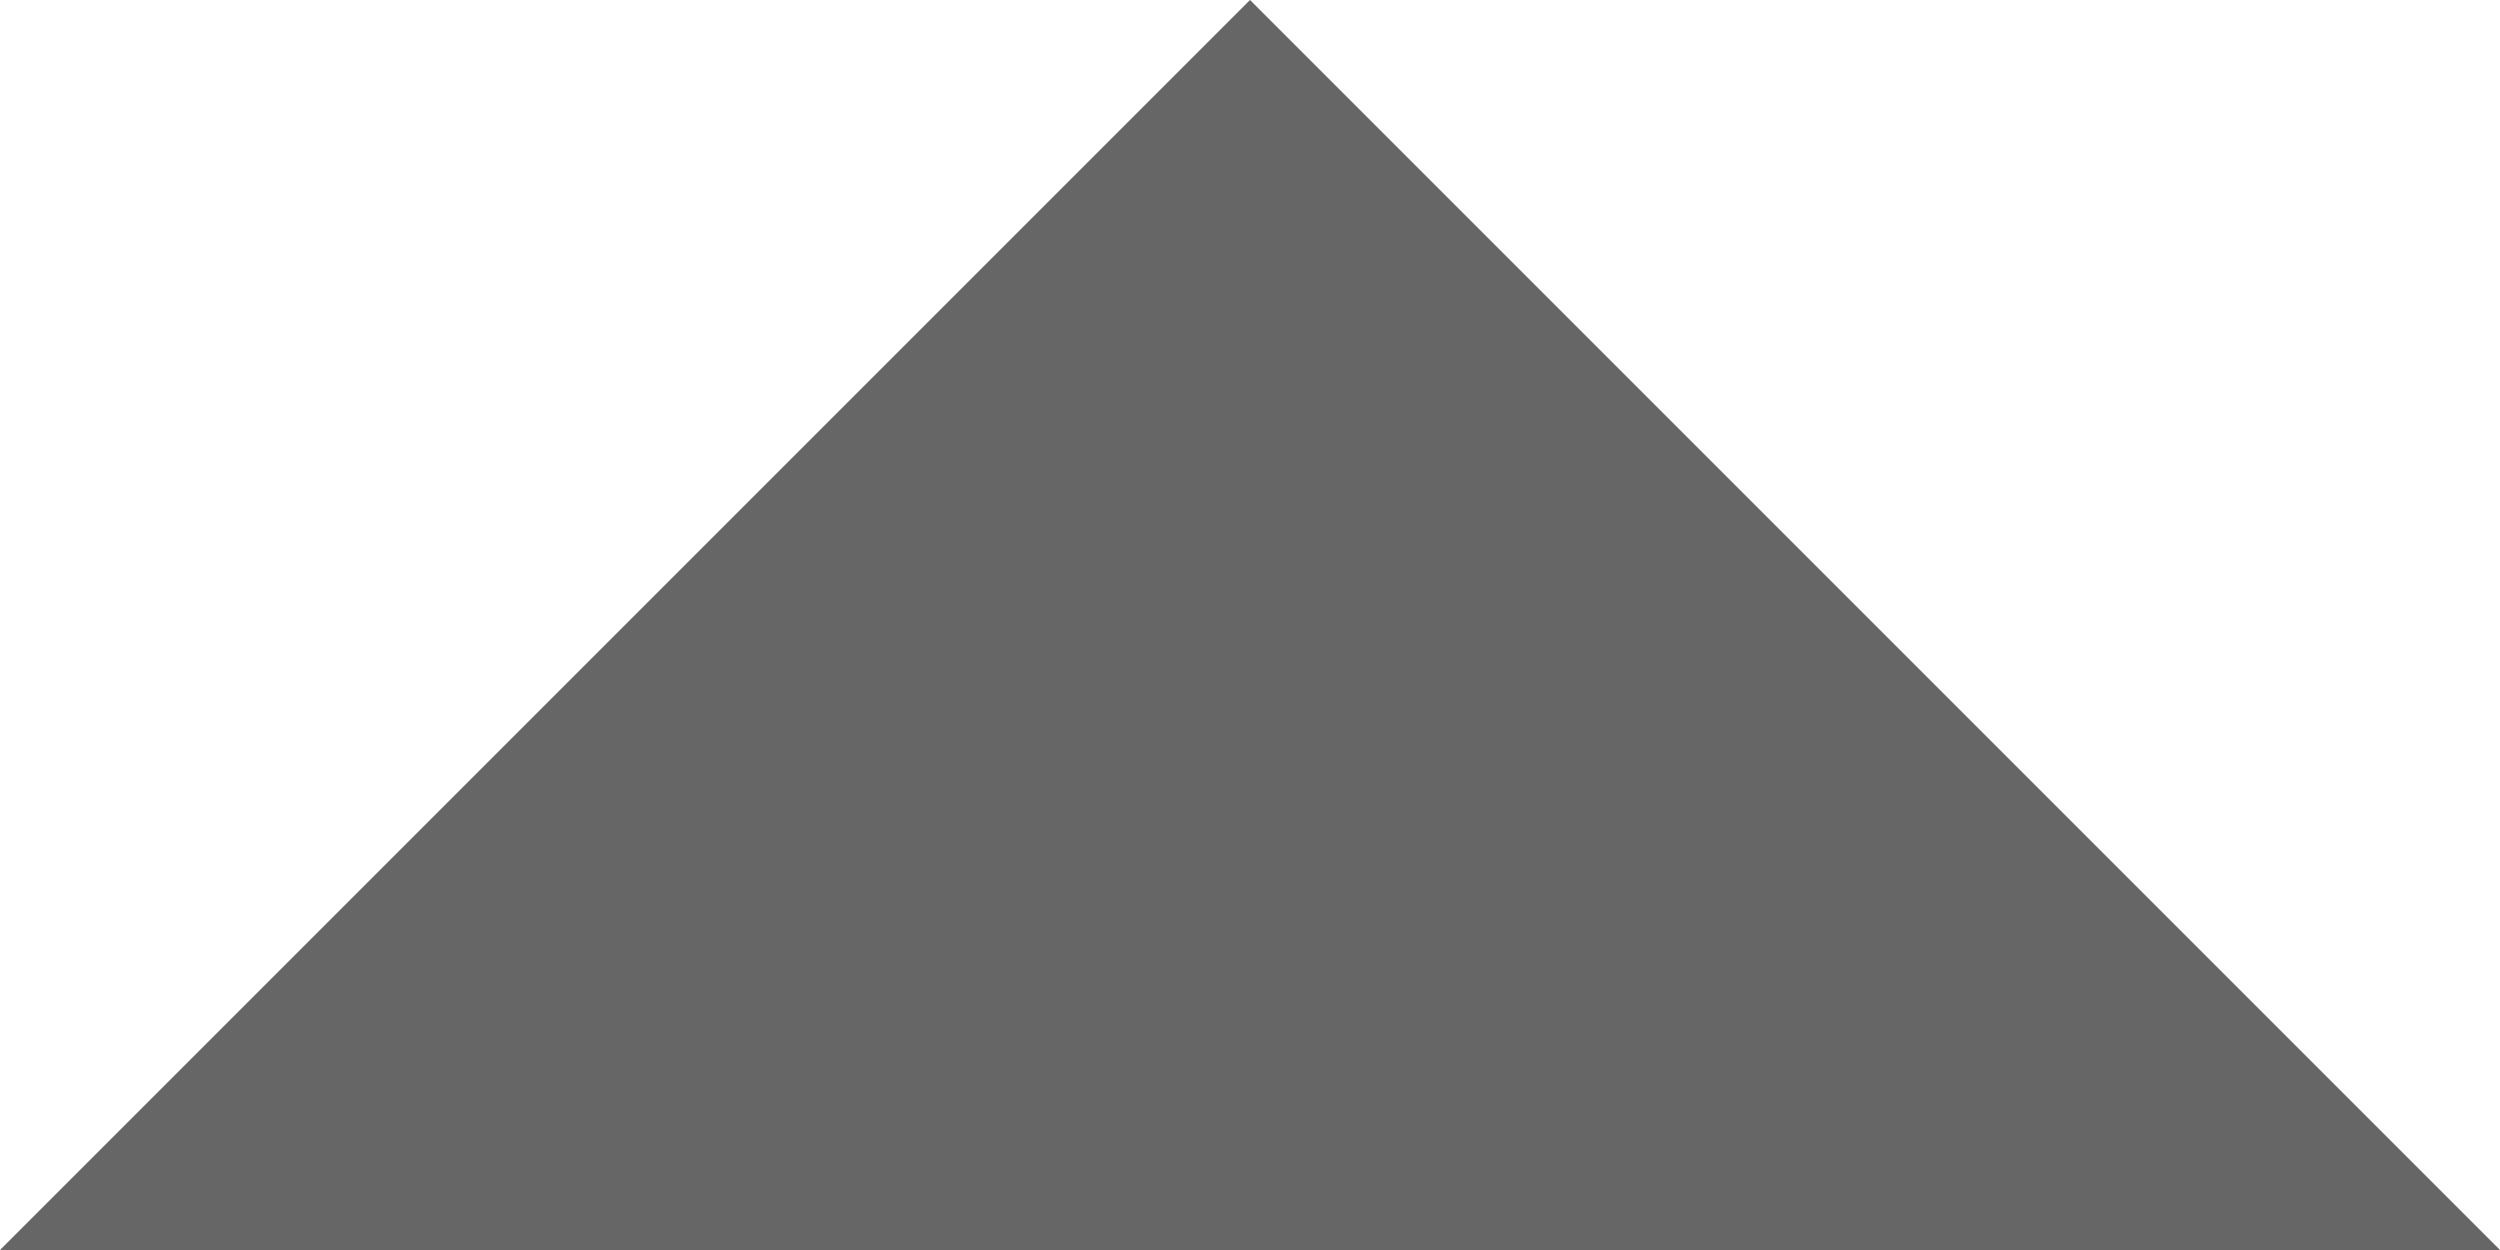
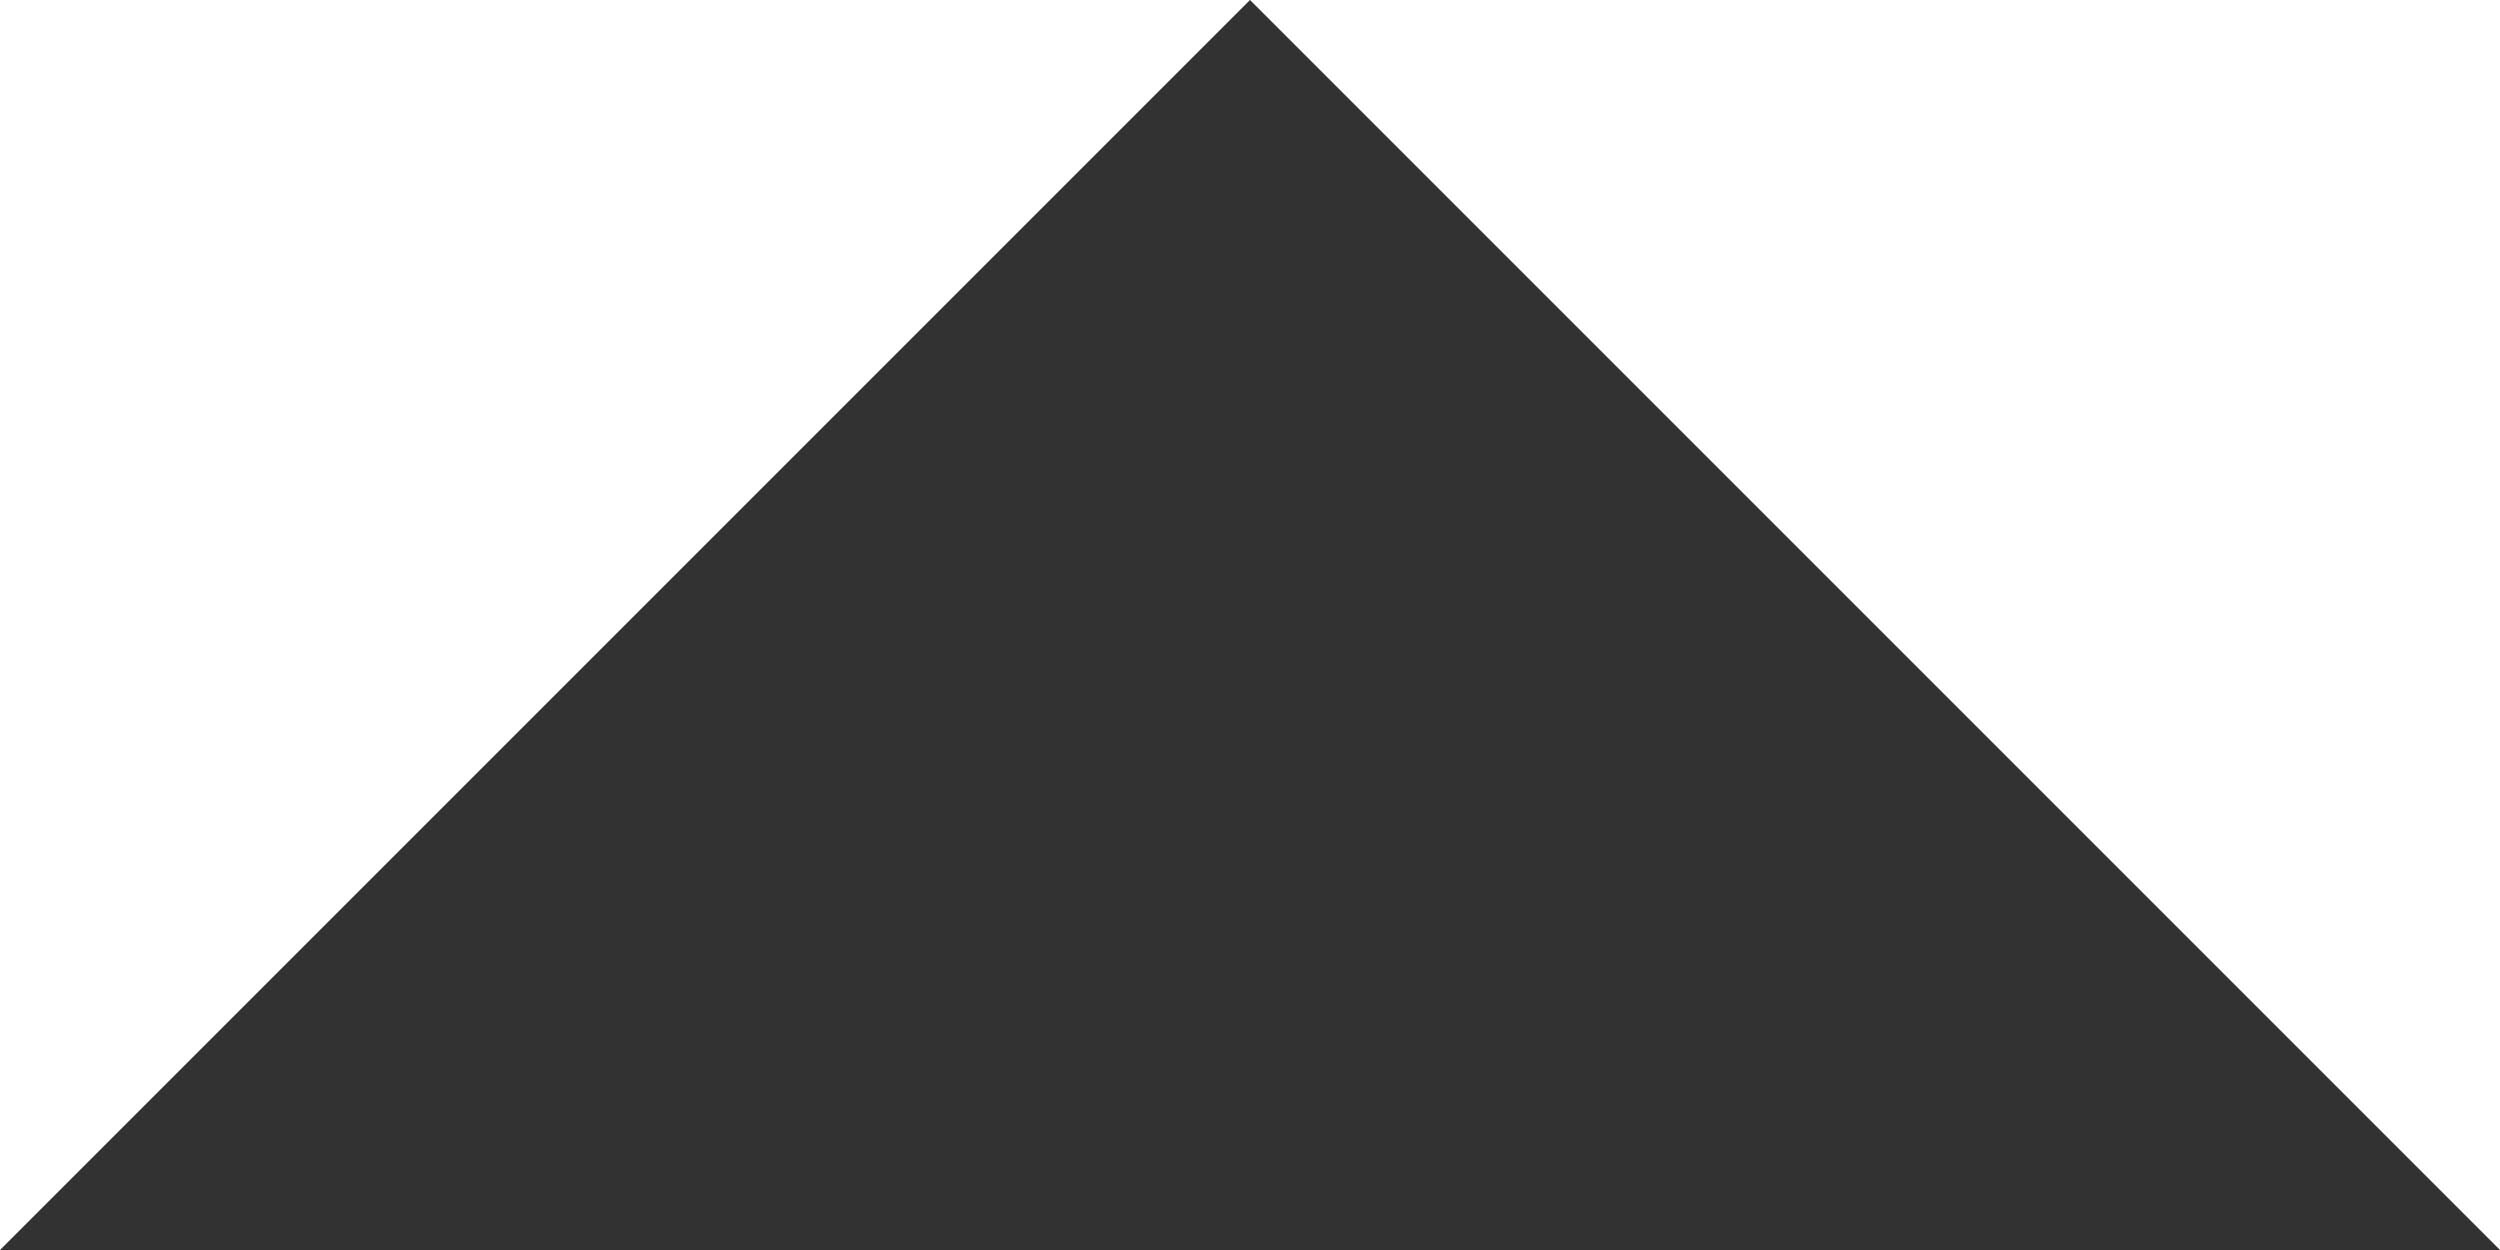
<svg xmlns="http://www.w3.org/2000/svg" width="20" height="10" id="svg2" version="1.1">
  <defs id="defs4">
    </defs>
  <g id="layer1" transform="translate(0,-1042.362)">
-     <path style="fill:#000000;stroke:none;stroke-width:1px;stroke-linecap:butt;stroke-linejoin:miter;stroke-opacity:1;fill-opacity:0.6" d="M 0,10 10,0 20,10 0,10" id="path2987" transform="translate(0,1042.362)" />
+     <path style="fill:#000000;stroke:none;stroke-width:1px;stroke-linecap:butt;stroke-linejoin:miter;stroke-opacity:1;fill-opacity:0.804" d="M 0,10 10,0 20,10 0,10" id="path2987" transform="translate(0,1042.362)" />
  </g>
</svg>
